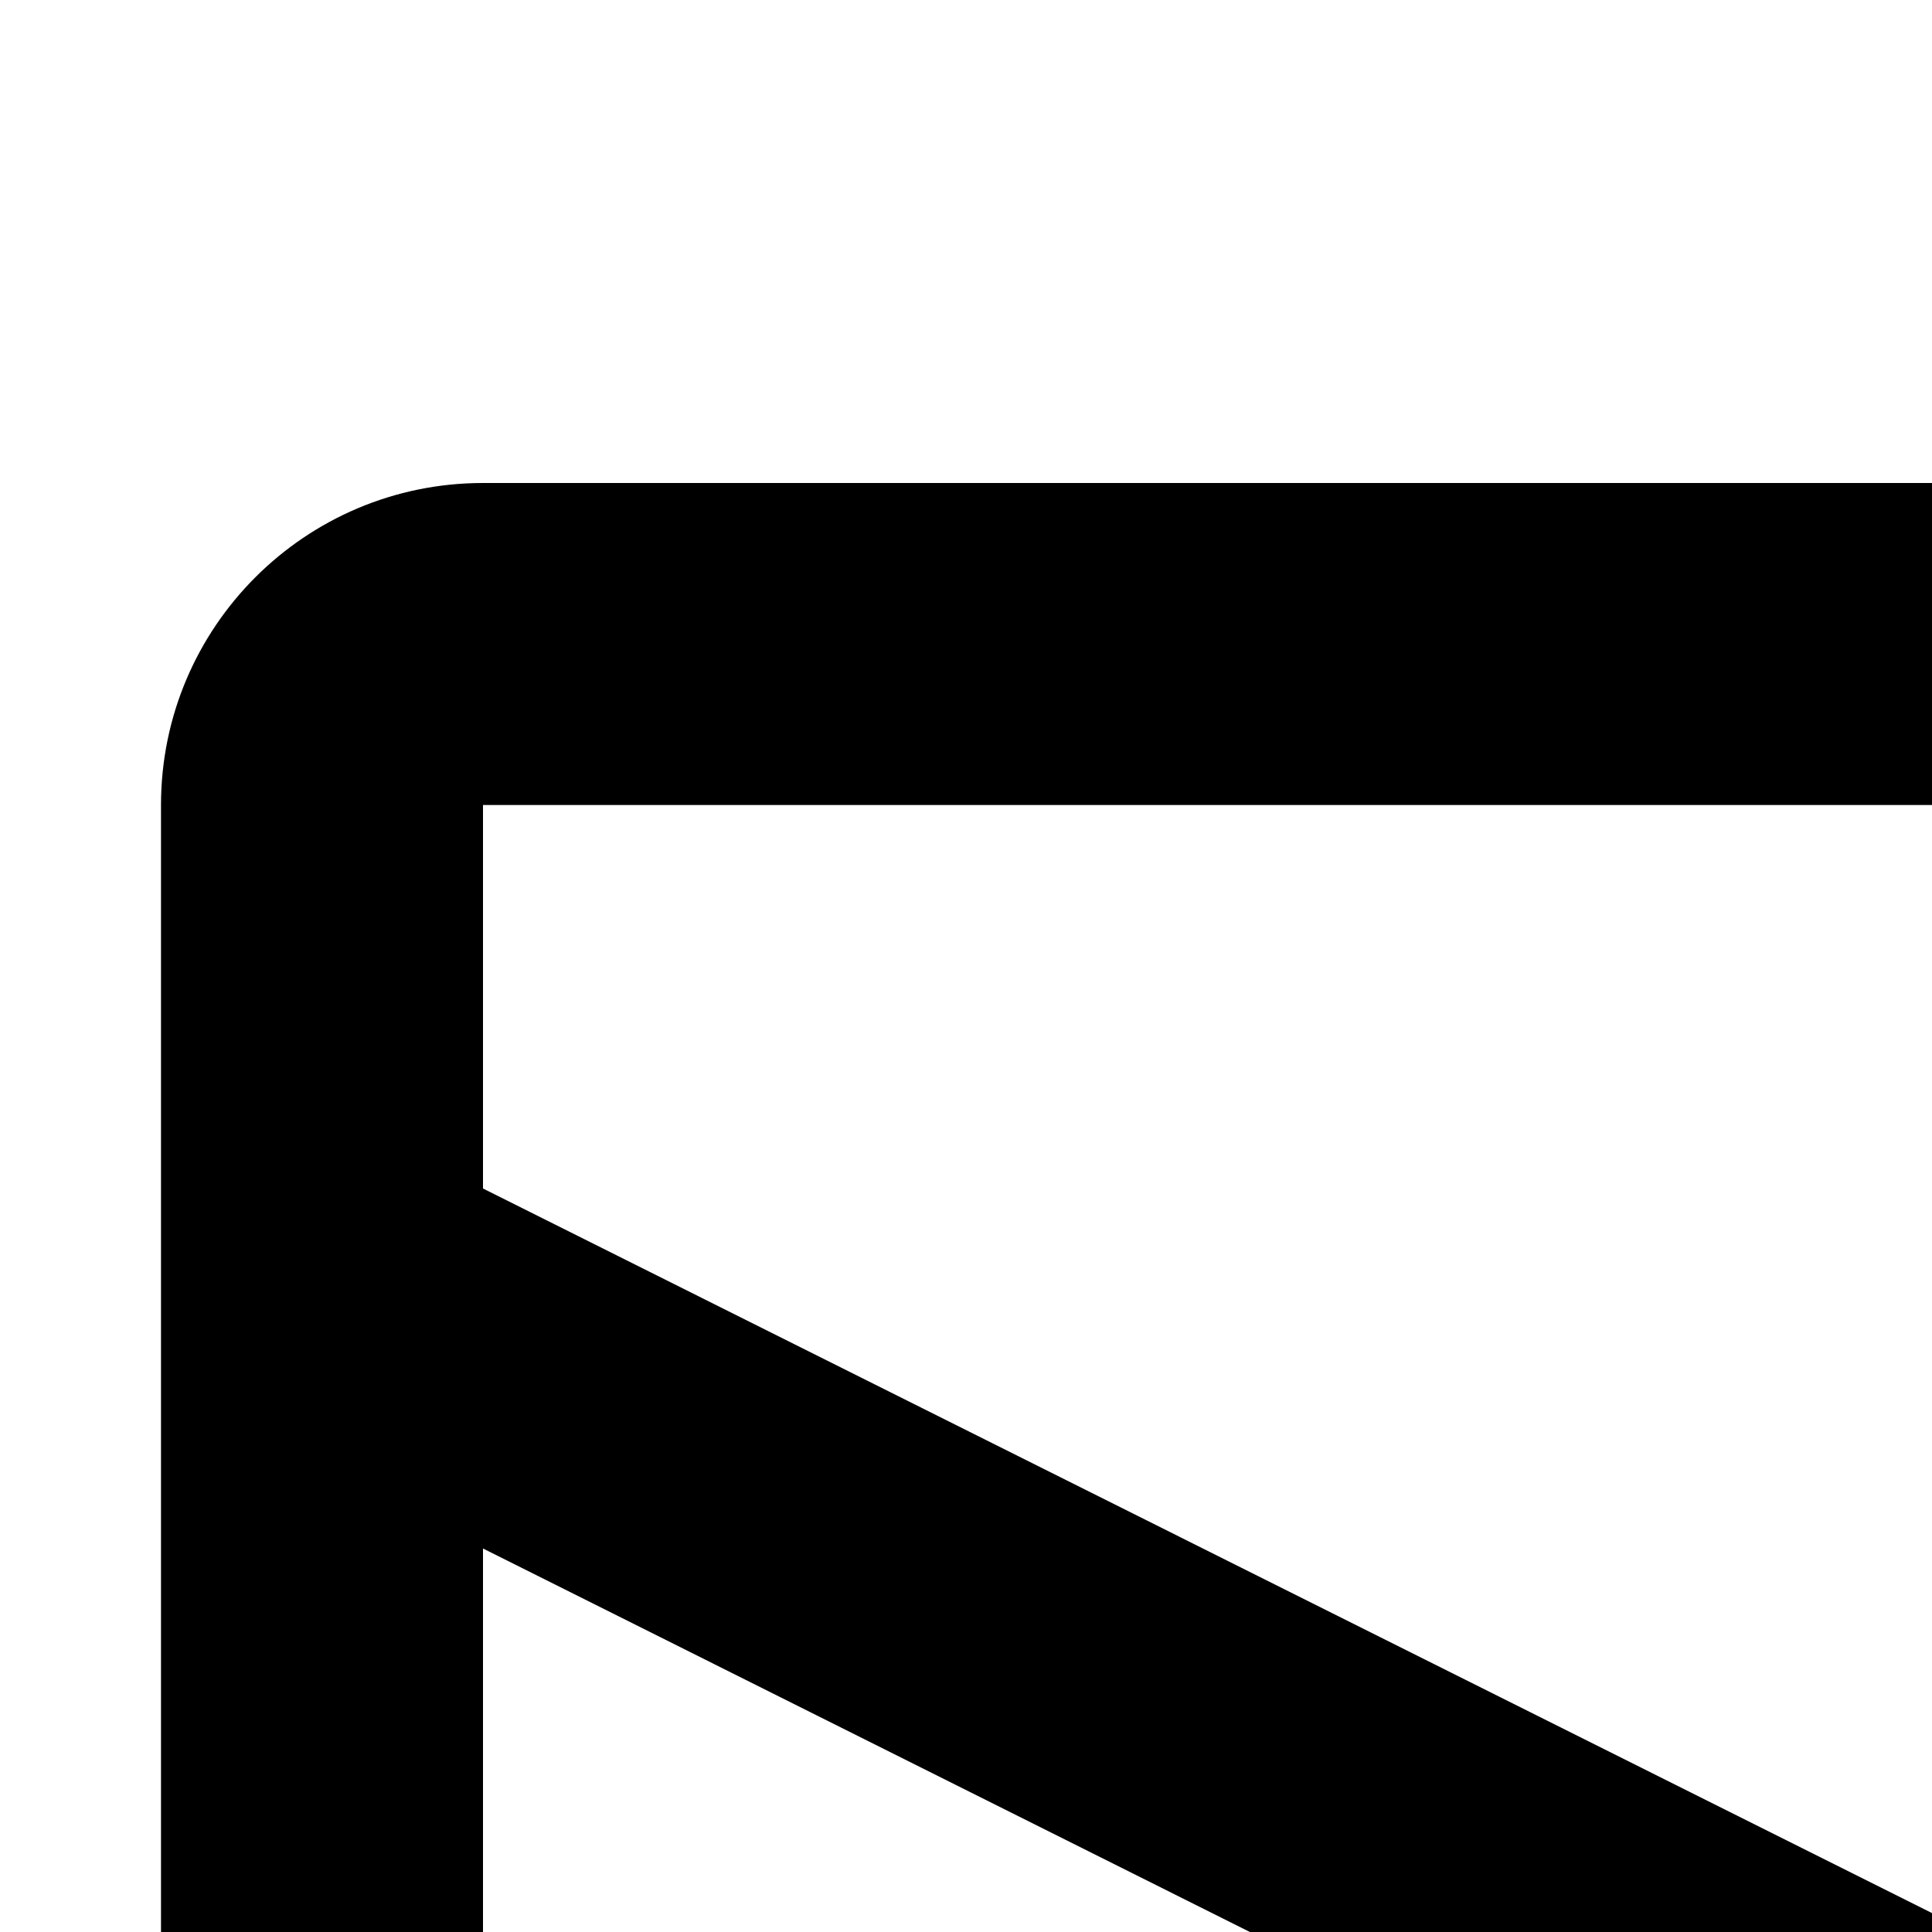
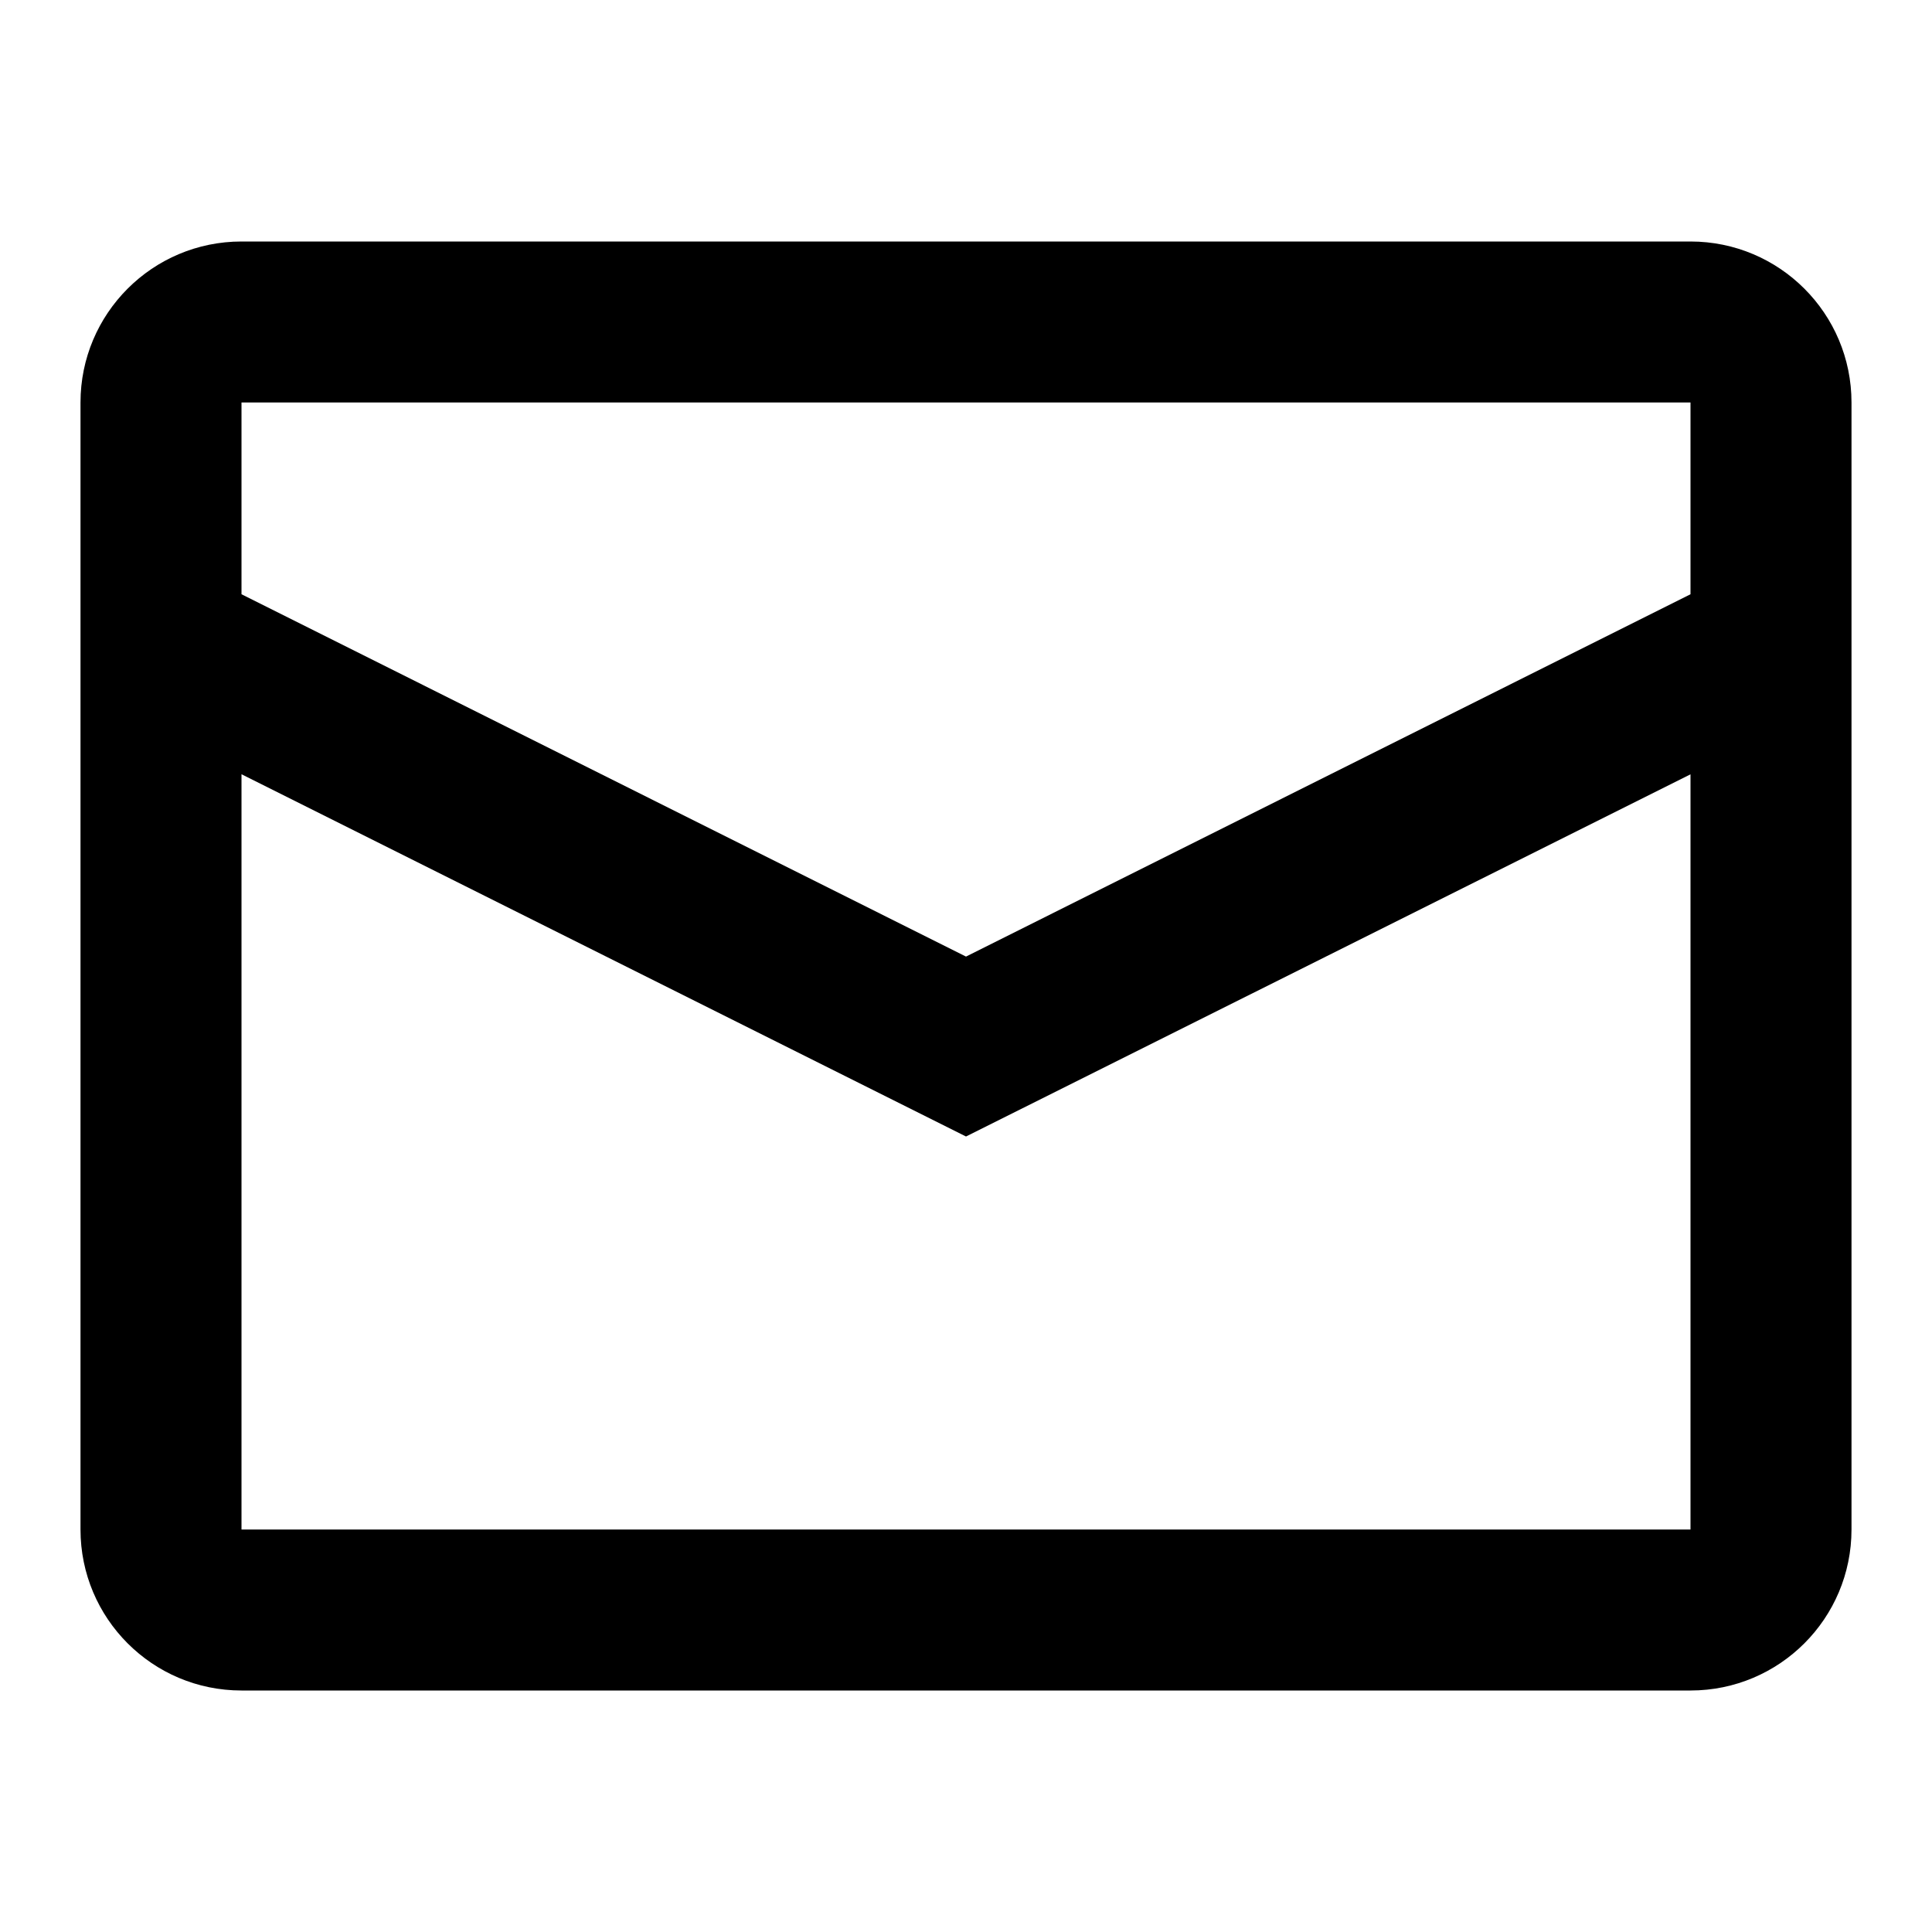
<svg xmlns="http://www.w3.org/2000/svg" width="24" height="24" viewBox="0 0 24 24" fill="current">
  <g id="24 / basic / mail">
-     <path id="icon" fill-rule="evenodd" clip-rule="evenodd" d="M6 6H42C44.209 6 46 7.791 46 10V38C46 40.209 44.209 42 42 42H6C3.791 42 2 40.209 2 38V10C2 7.791 3.791 6 6 6ZM6 19.236V38H42V19.237L24 28.237L6 19.236ZM6 14.764L24 23.765L42 14.765V10H6V14.764Z" />
+     <path id="icon" fill-rule="evenodd" clip-rule="evenodd" d="M3 3H21C22.105 3 23 3.895 23 5V19C23 20.105 22.105 21 21 21H3C1.895 21 1 20.105 1 19V5C1 3.895 1.895 3 3 3ZM3 9.618V19H21V9.619L12 14.118L3 9.618ZM3 7.382L12 11.883L21 7.382V5H3V7.382Z" />
  </g>
</svg>
